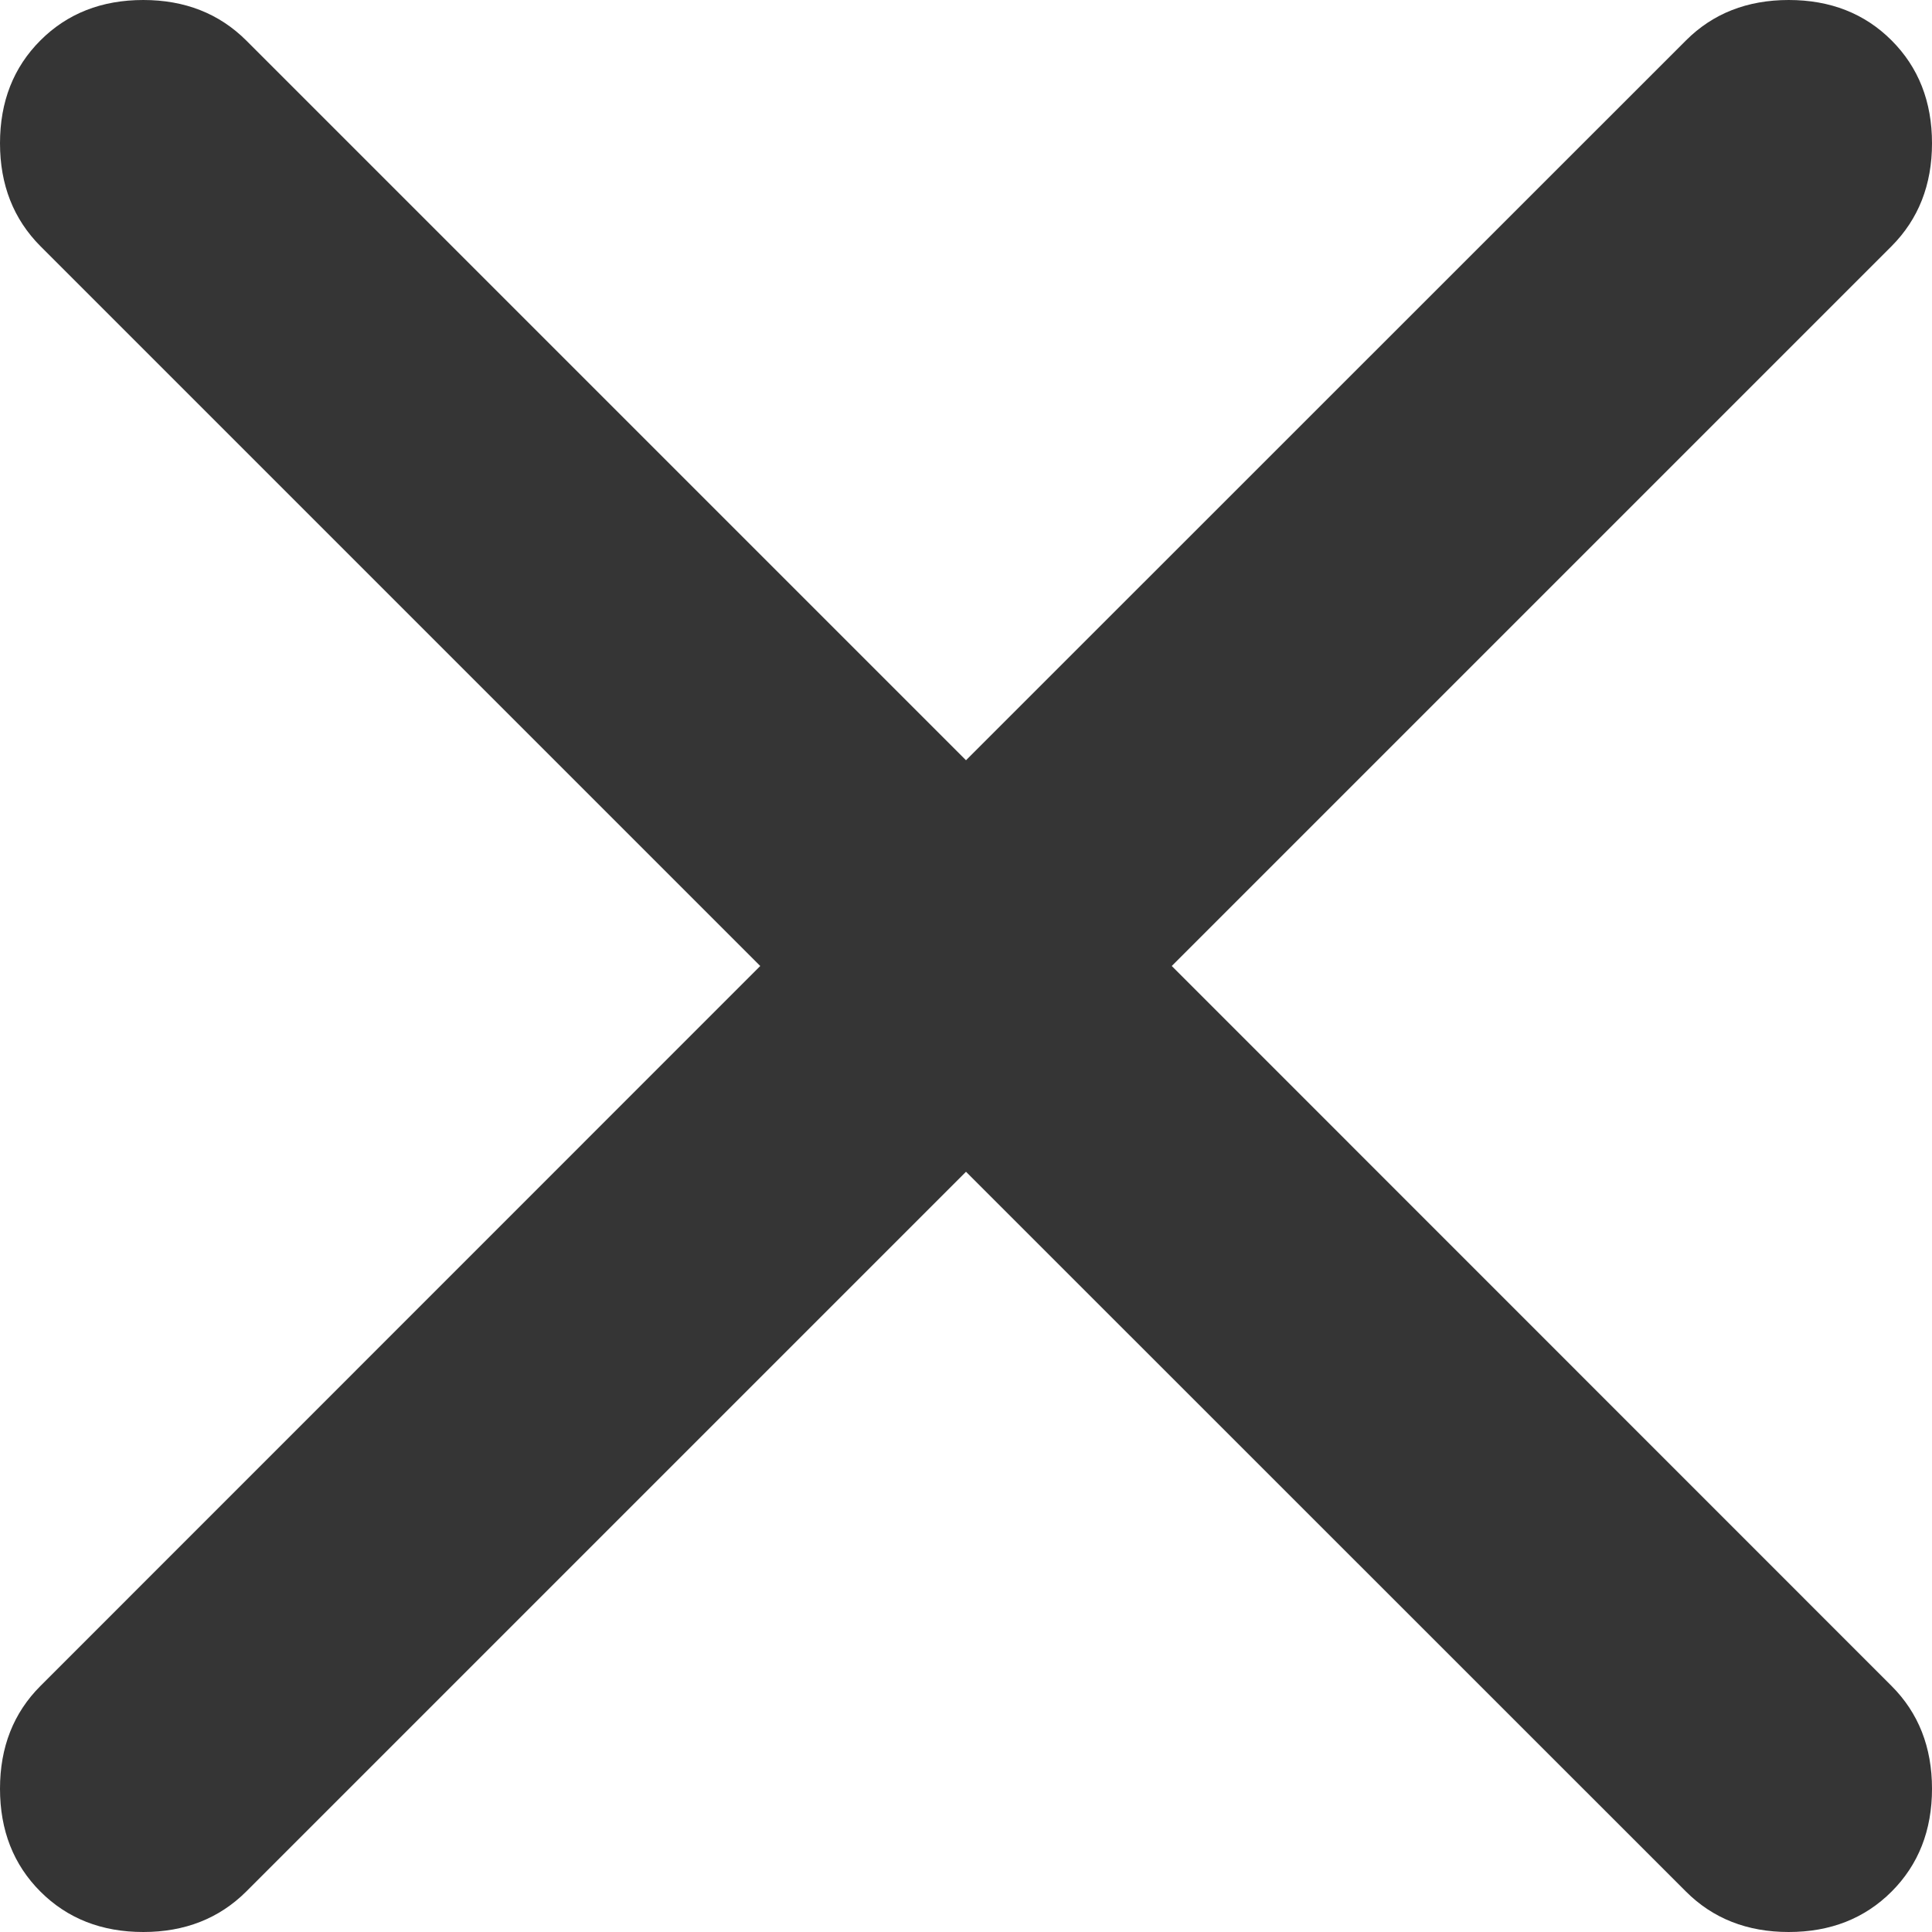
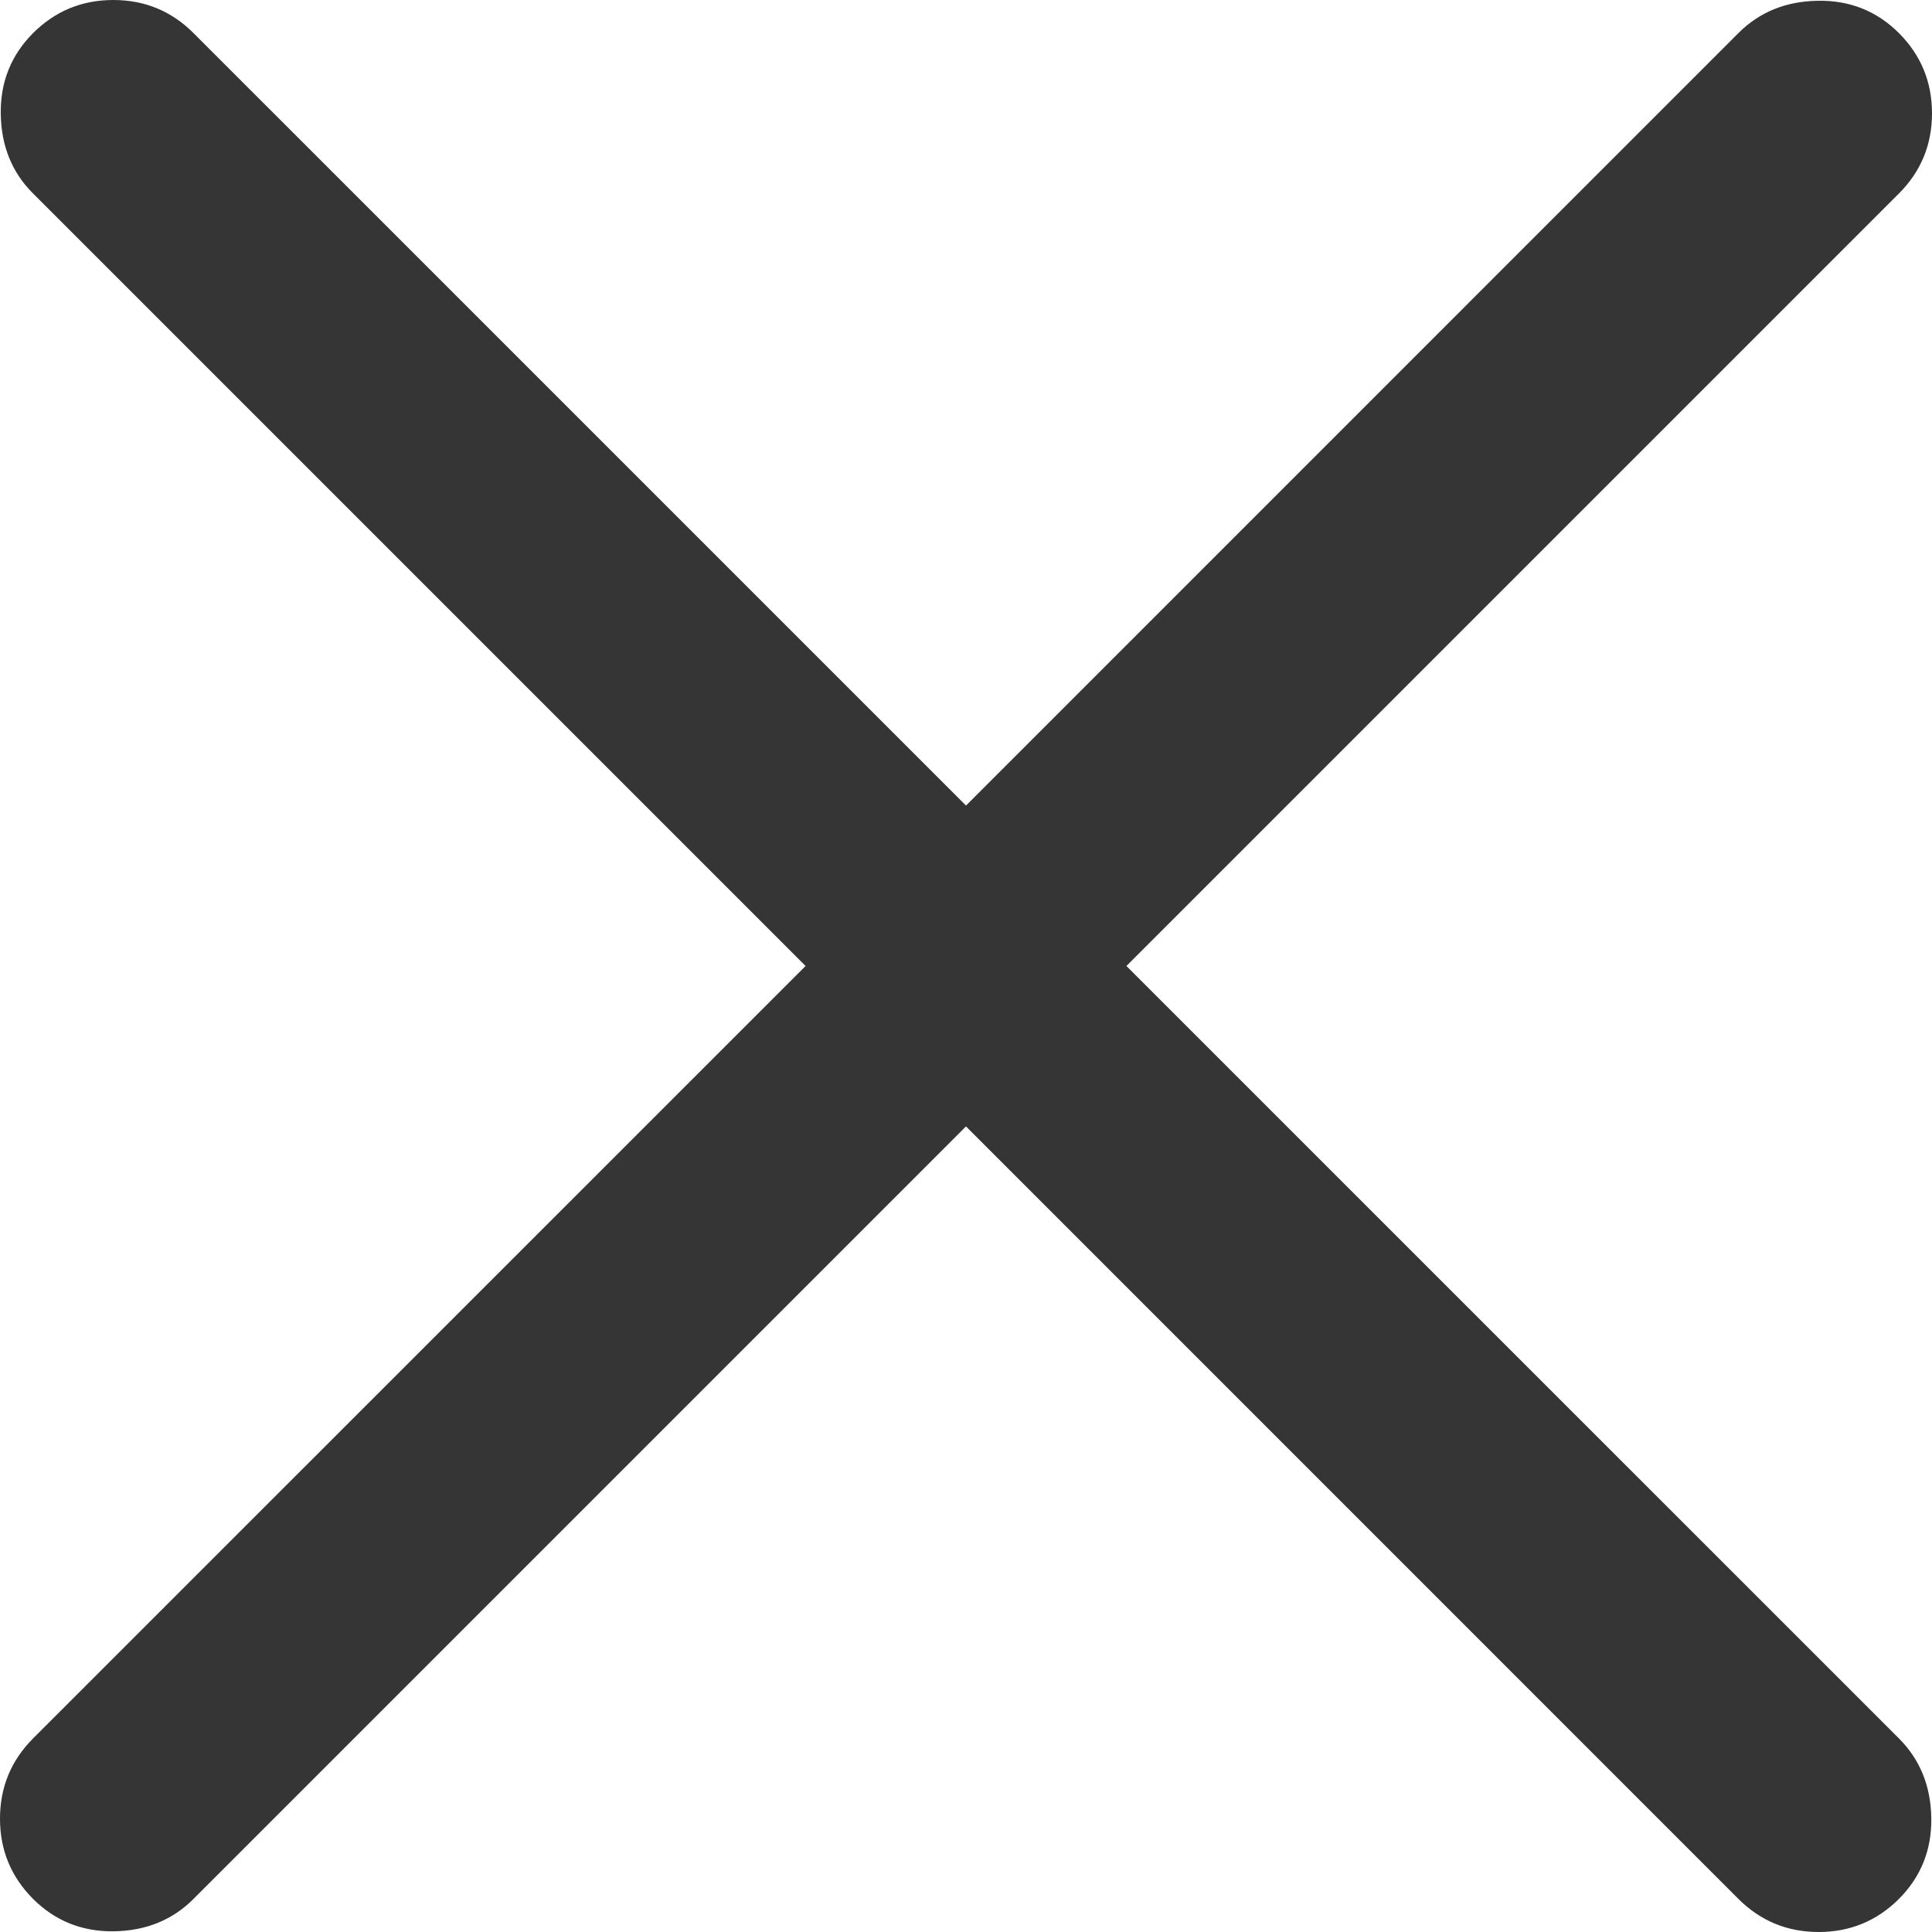
- <svg xmlns="http://www.w3.org/2000/svg" width="12" height="12" viewBox="0 0 12 12" fill="none">
-   <path id="close" d="M6 7.278L1.529 11.749C1.361 11.916 1.148 12 0.89 12C0.631 12 0.418 11.916 0.251 11.749C0.084 11.582 0 11.369 0 11.11C0 10.852 0.084 10.639 0.251 10.472L4.722 6L0.251 1.529C0.084 1.361 0 1.148 0 0.89C0 0.631 0.084 0.418 0.251 0.251C0.418 0.084 0.631 0 0.89 0C1.148 0 1.361 0.084 1.529 0.251L6 4.722L10.472 0.251C10.639 0.084 10.852 0 11.11 0C11.369 0 11.582 0.084 11.749 0.251C11.916 0.418 12 0.631 12 0.89C12 1.148 11.916 1.361 11.749 1.529L7.278 6L11.749 10.472C11.916 10.639 12 10.852 12 11.11C12 11.369 11.916 11.582 11.749 11.749C11.582 11.916 11.369 12 11.11 12C10.852 12 10.639 11.916 10.472 11.749L6 7.278Z" fill="#353535" />
+ <svg xmlns="http://www.w3.org/2000/svg" width="25" height="25" viewBox="0 0 25 25" fill="none">
+   <path d="M12.5 14.576L2.504 24.572C2.232 24.845 1.889 24.984 1.476 24.991C1.063 24.997 0.714 24.857 0.428 24.572C0.143 24.286 0 23.94 0 23.534C0 23.127 0.143 22.781 0.428 22.495L10.424 12.5L0.428 2.504C0.155 2.232 0.016 1.889 0.01 1.476C0.003 1.063 0.143 0.714 0.428 0.428C0.714 0.143 1.06 0 1.466 0C1.873 0 2.219 0.143 2.504 0.428L12.5 10.424L22.495 0.428C22.768 0.155 23.111 0.016 23.524 0.01C23.937 0.003 24.286 0.143 24.572 0.428C24.857 0.714 25 1.06 25 1.466C25 1.873 24.857 2.219 24.572 2.504L14.576 12.5L24.572 22.495C24.845 22.768 24.984 23.111 24.991 23.524C24.997 23.937 24.857 24.286 24.572 24.572C24.286 24.857 23.94 25 23.534 25C23.127 25 22.781 24.857 22.495 24.572L12.5 14.576Z" fill="#353535" />
</svg>
